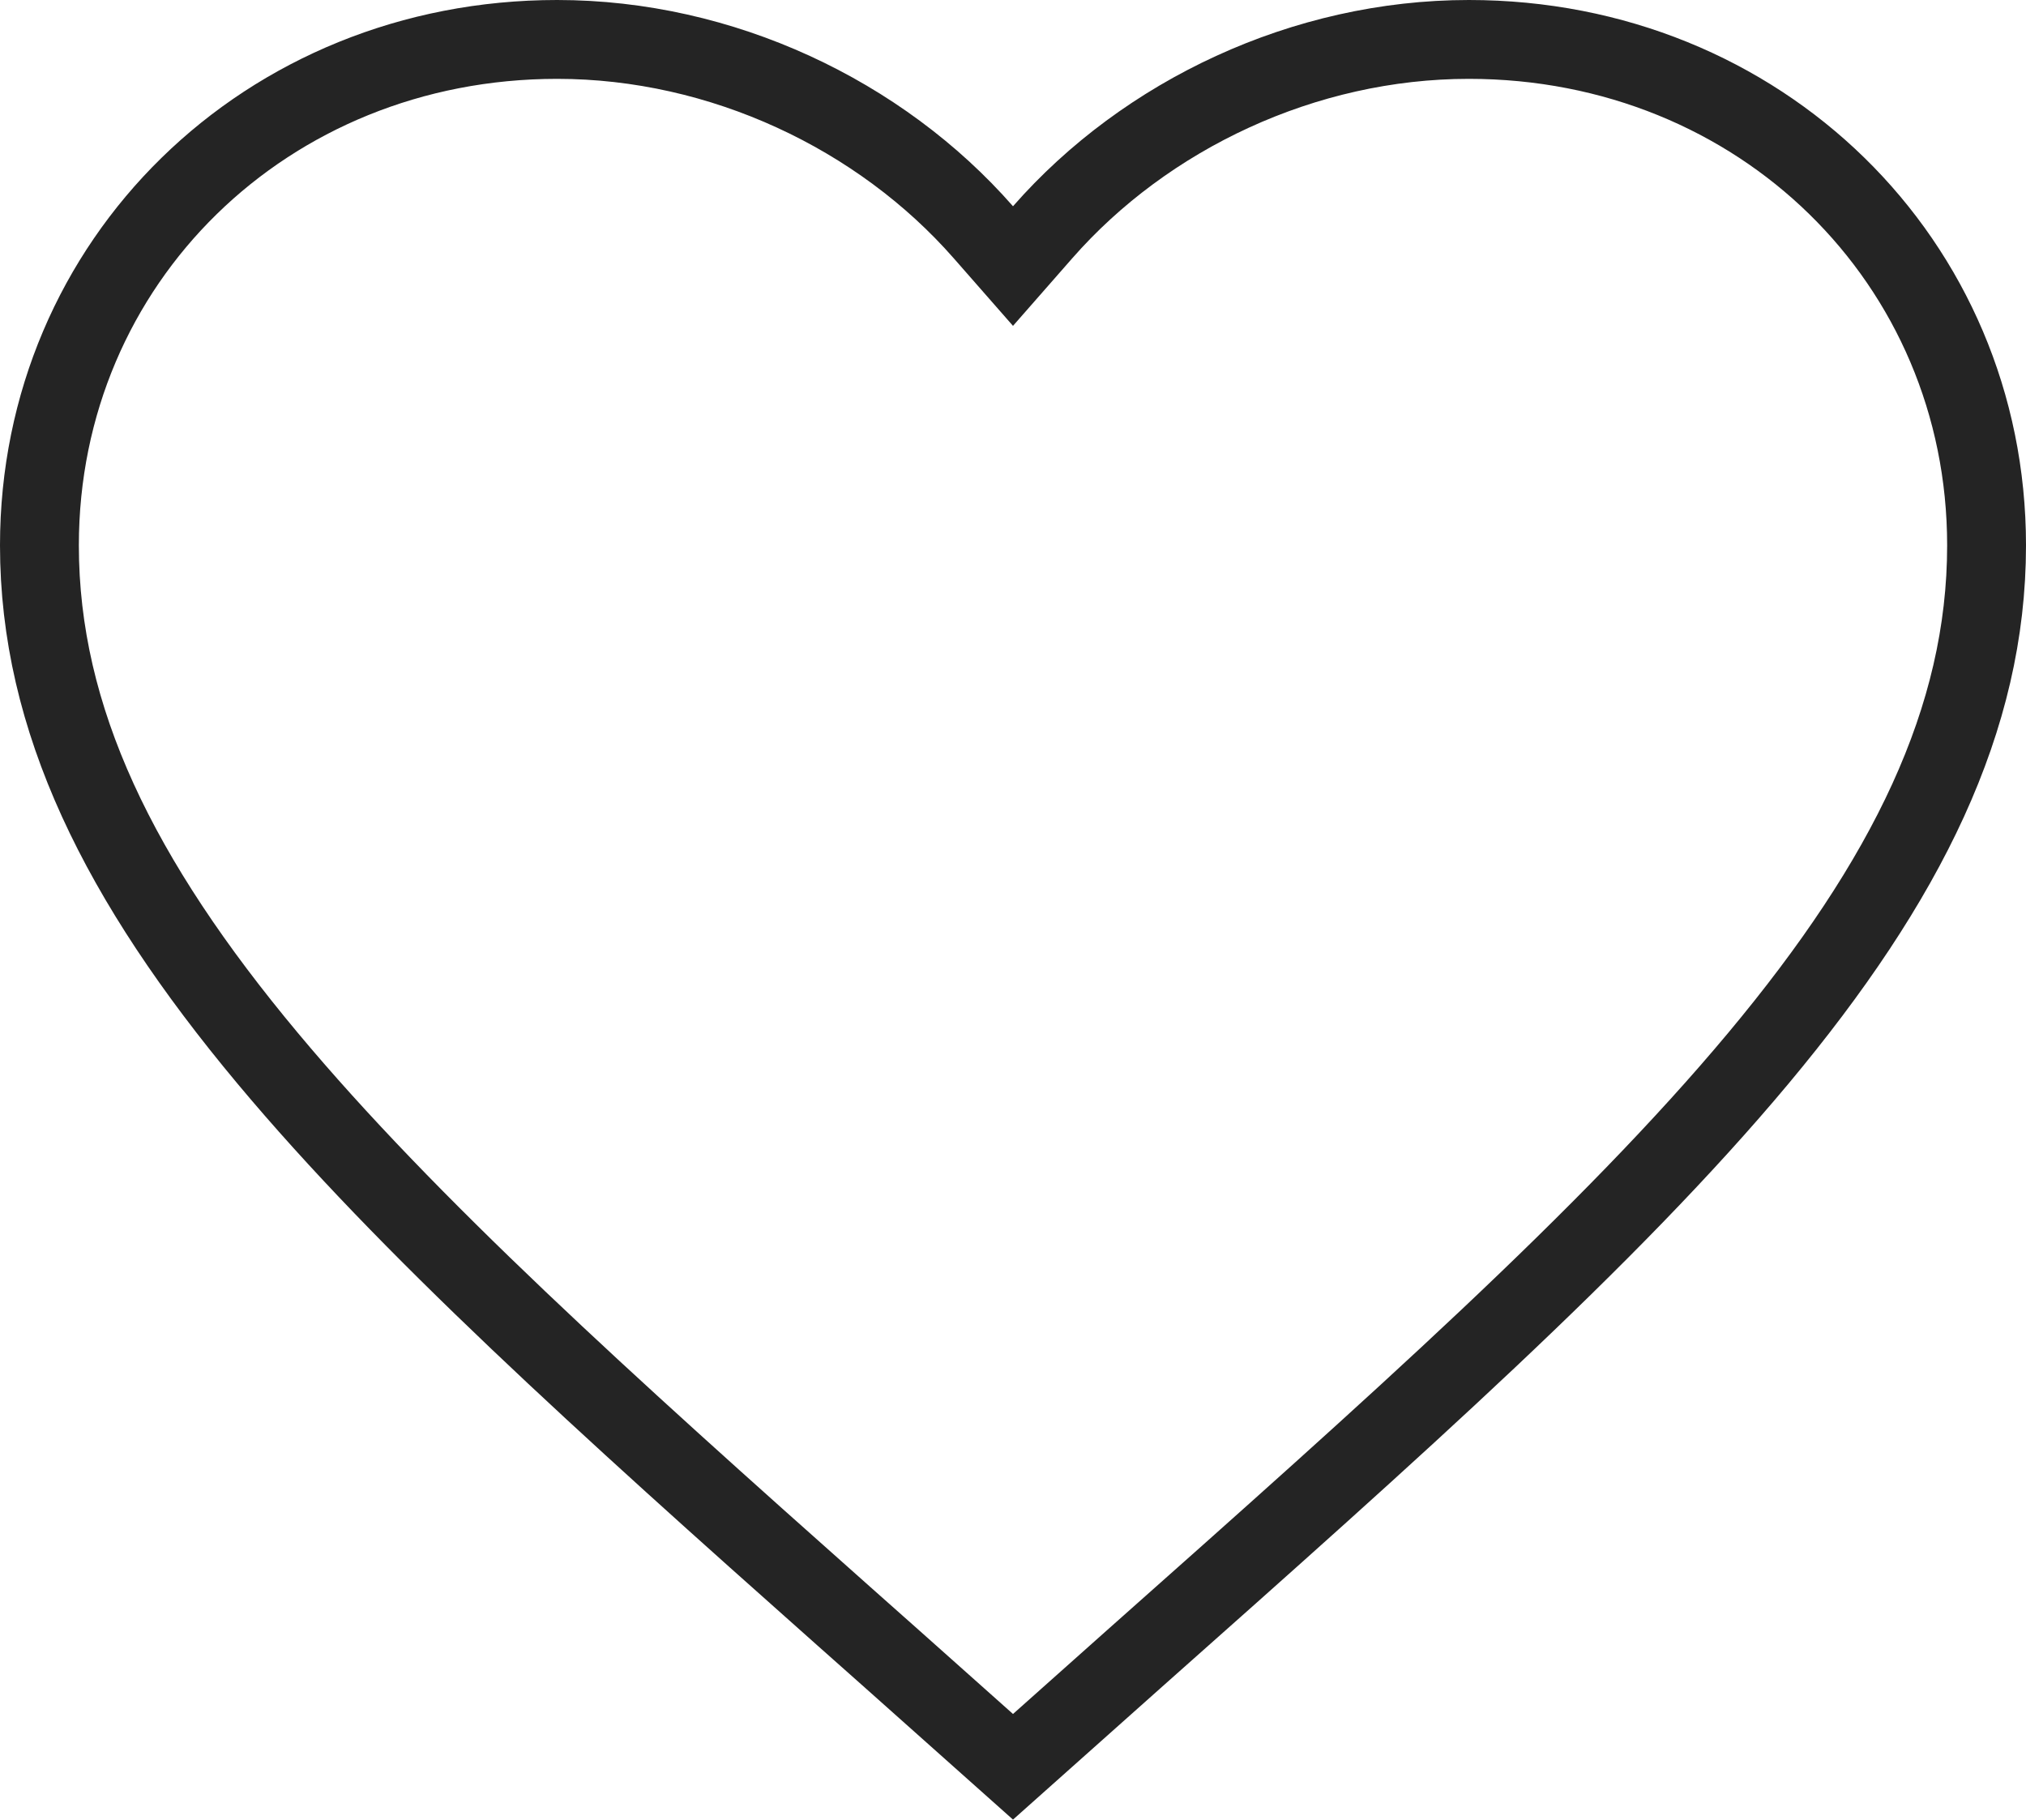
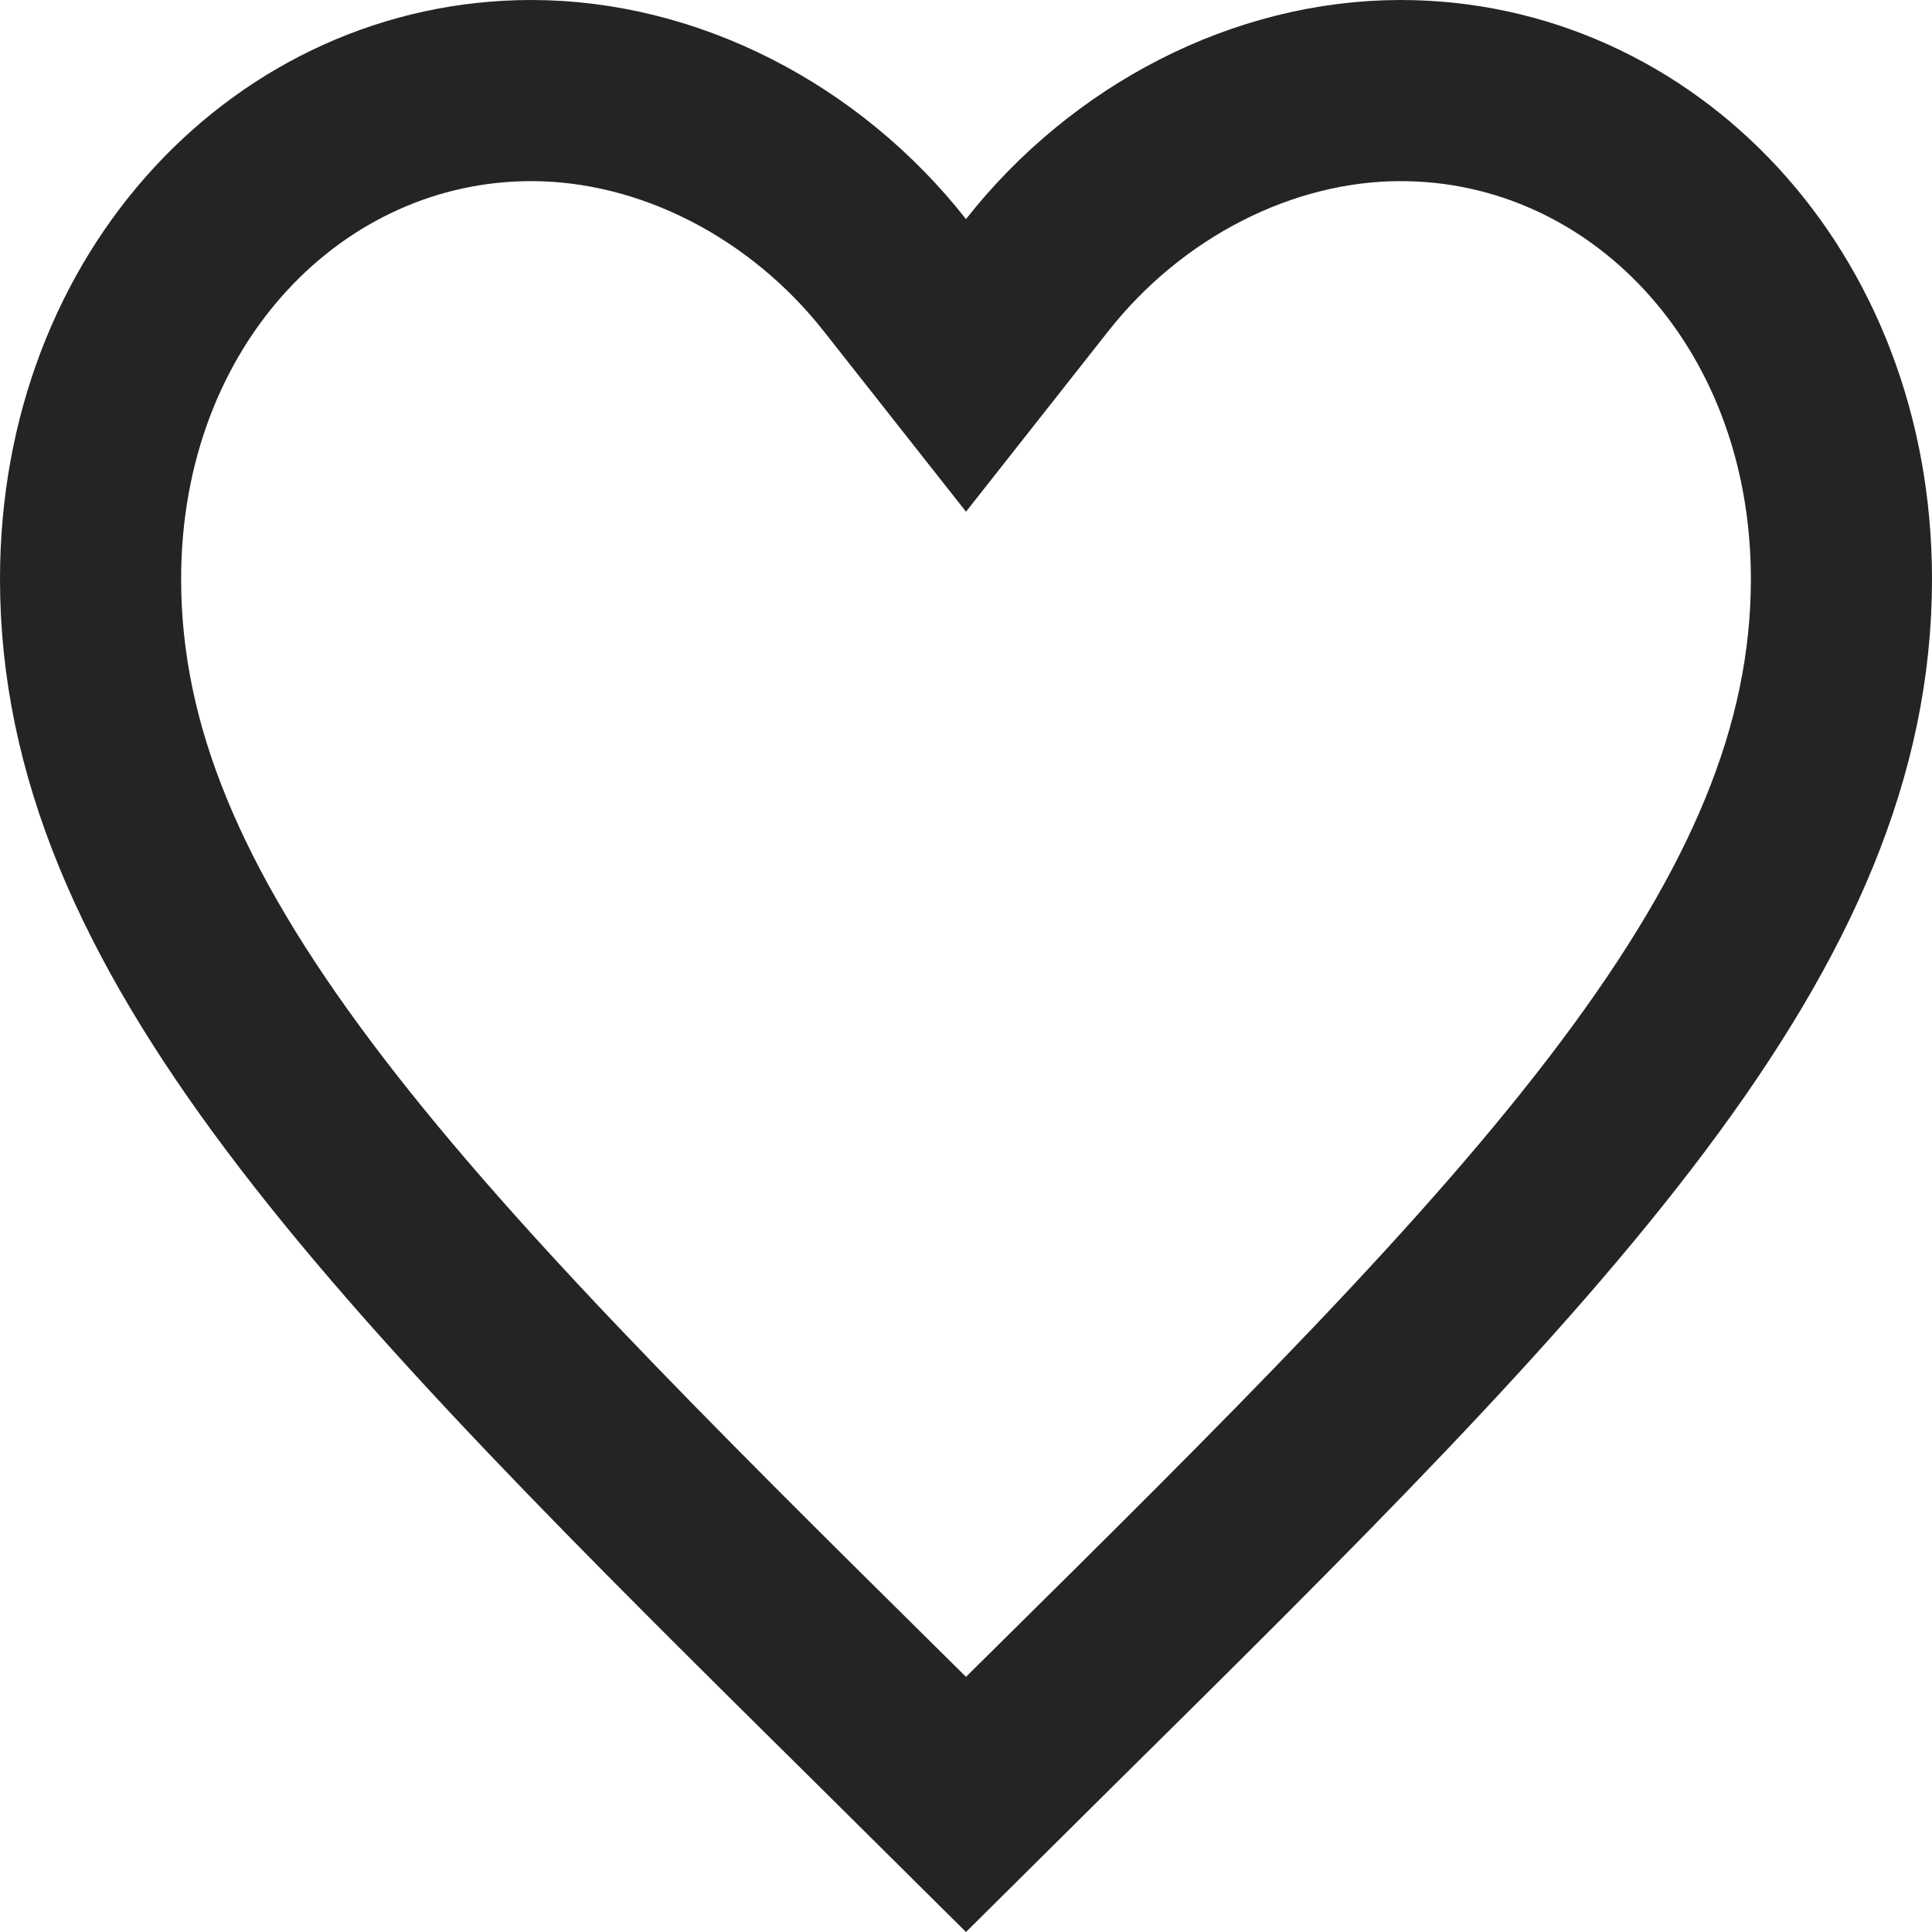
- <svg xmlns="http://www.w3.org/2000/svg" width="334" height="300" viewBox="0 0 334 300" fill="none">
-   <path d="M242.15 6.5C290.135 6.5 327.5 43.128 327.5 89.918C327.5 118.553 314.368 145.144 289.87 174.485C265.305 203.907 230.032 235.269 186.899 273.559L186.891 273.567L167 291.293L147.109 273.567L147.101 273.559L139.105 266.459C99.6 231.356 67.16 202.068 44.13 174.485C19.631 145.144 6.5 118.553 6.5 89.918C6.5 43.128 43.865 6.5 91.85 6.5C118.993 6.5 145.116 18.903 162.112 38.29L167 43.865L171.888 38.29C188.884 18.903 215.007 6.5 242.15 6.5Z" stroke="#242424" stroke-width="13" />
+ <svg xmlns="http://www.w3.org/2000/svg" width="32" height="32" viewBox="0 0 32 32" fill="none">
+   <path d="M23.2 1.5C27.182 1.5 30.5 4.909 30.5 9.591C30.5 12.425 29.339 15.104 27.05 18.156C24.741 21.235 21.413 24.532 17.266 28.631L17.264 28.633L16 29.887L14.736 28.633L14.734 28.631C10.587 24.532 7.259 21.235 4.95 18.156C2.661 15.104 1.5 12.425 1.5 9.591C1.5 4.909 4.818 1.5 8.8 1.5C11.08 1.5 13.333 2.666 14.821 4.556L16 6.052L17.179 4.556C18.667 2.666 20.92 1.5 23.2 1.5Z" stroke="#242424" stroke-width="3" />
</svg>
